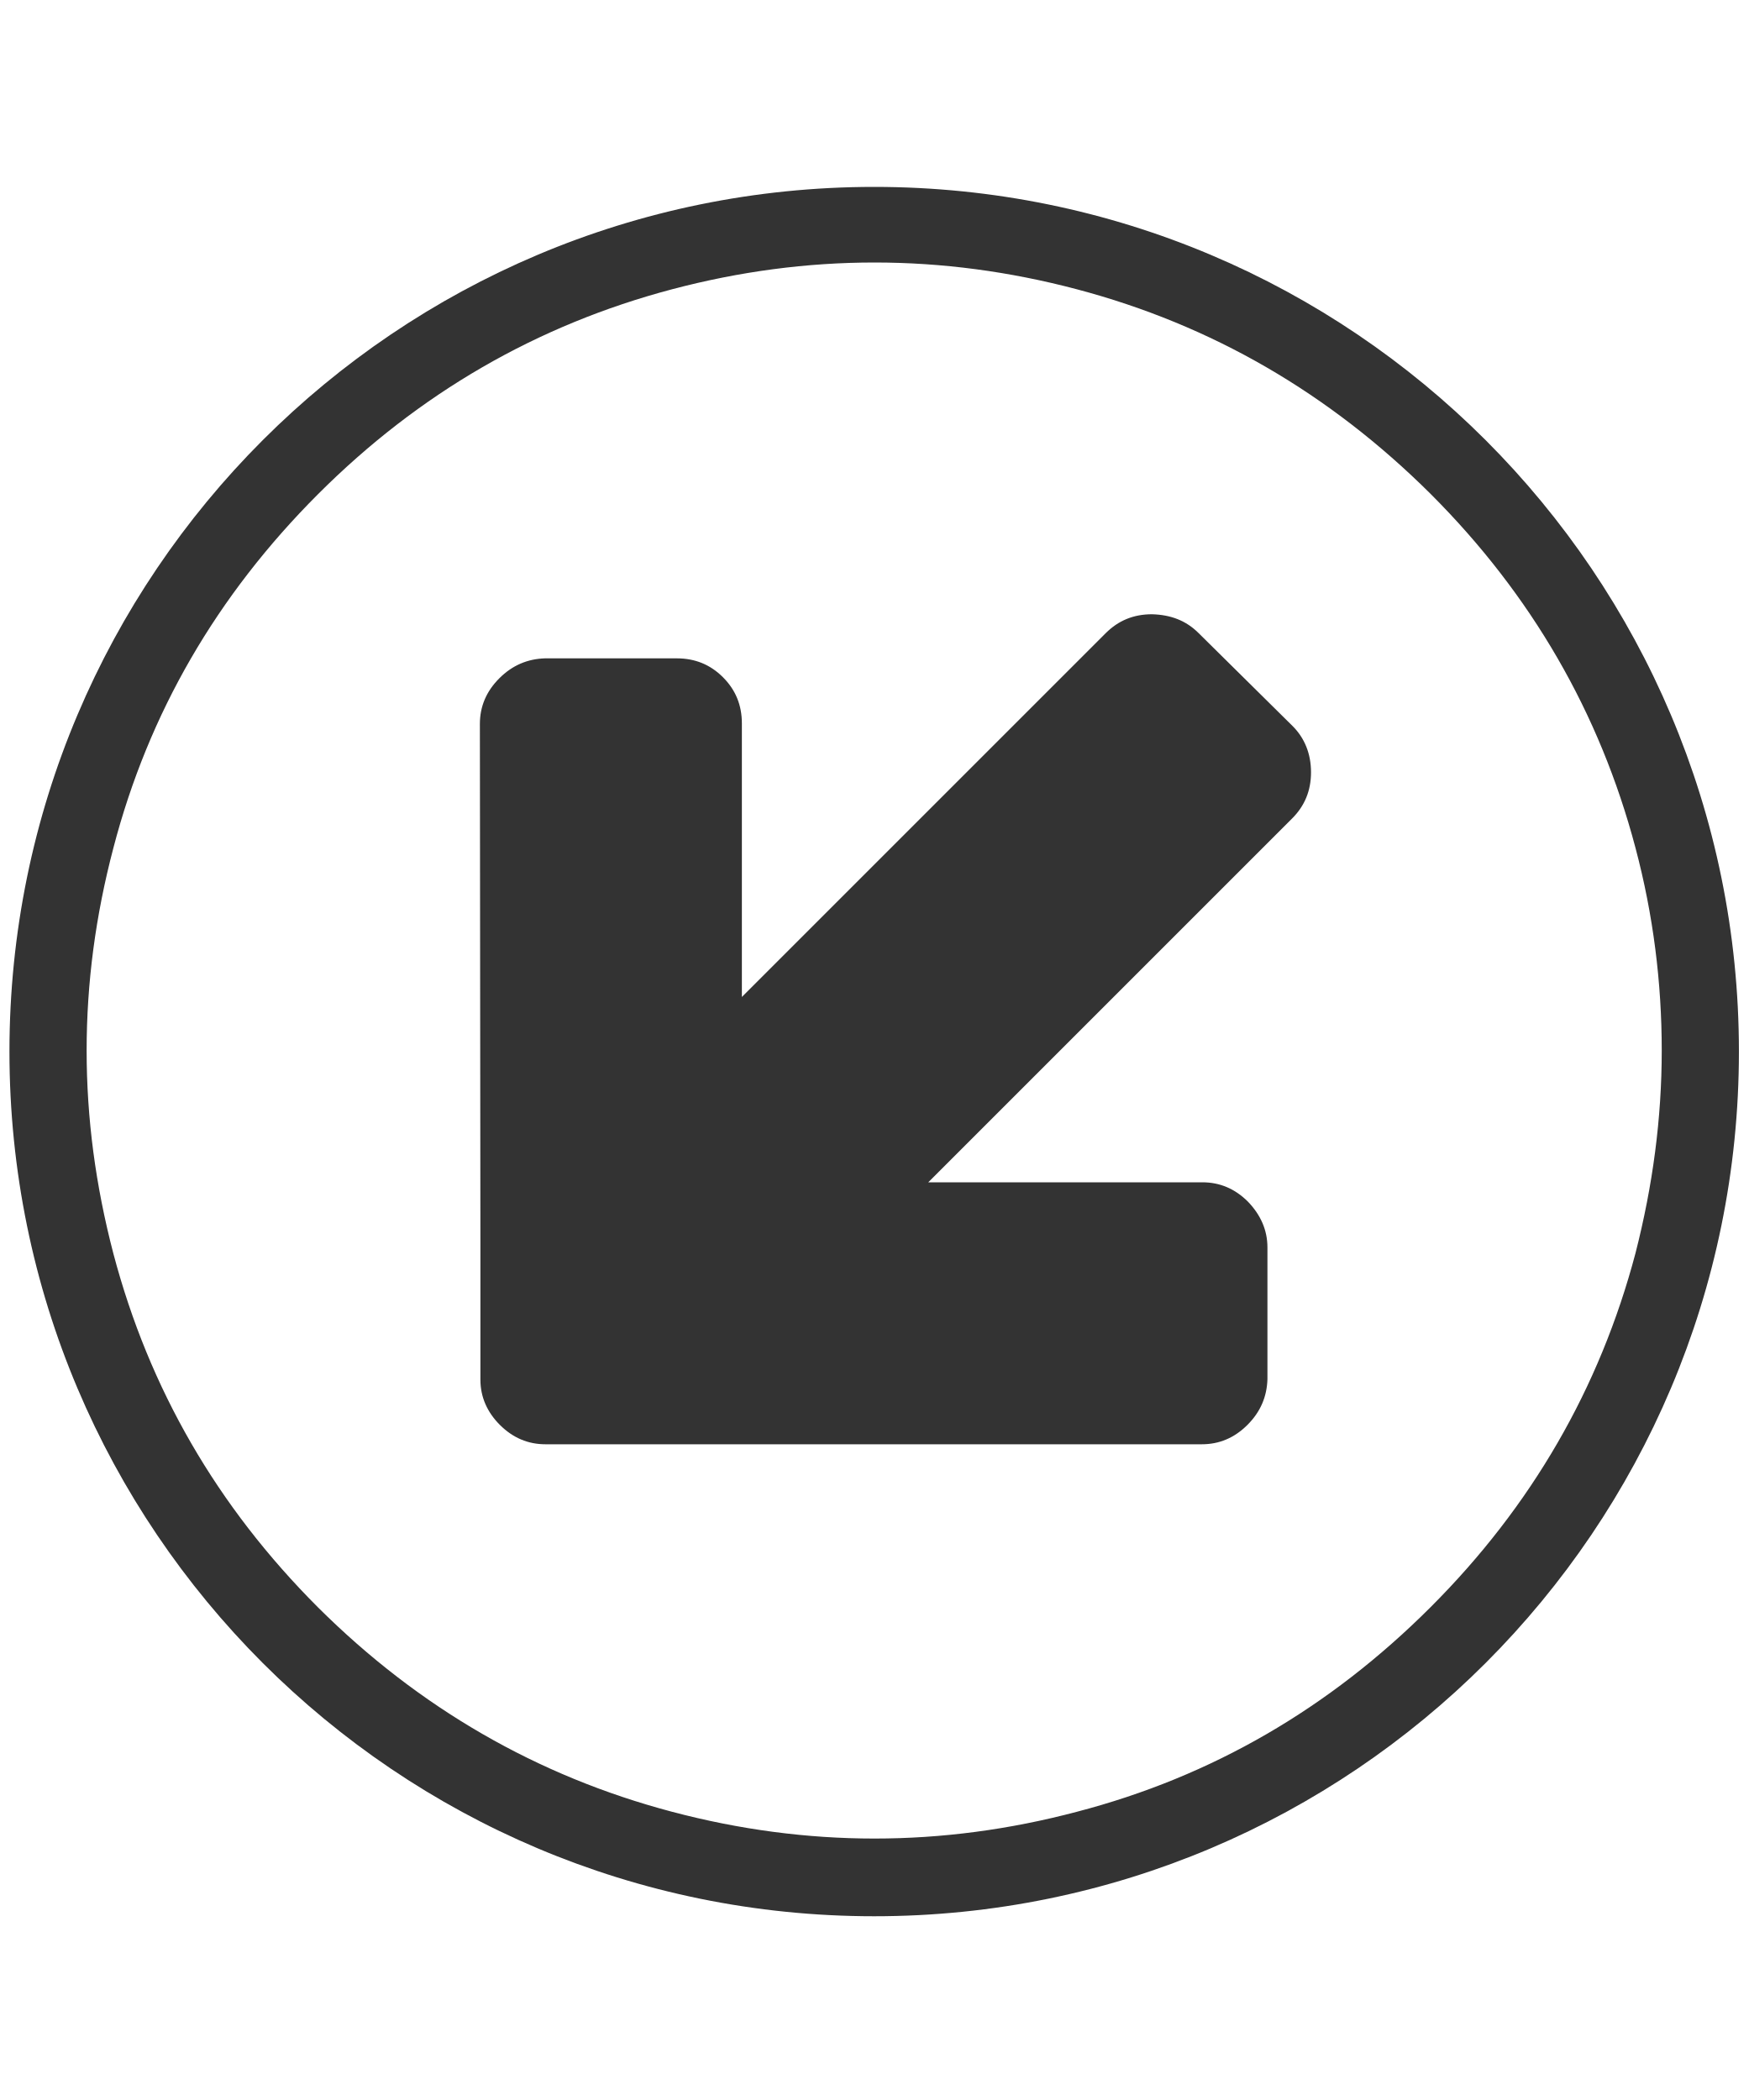
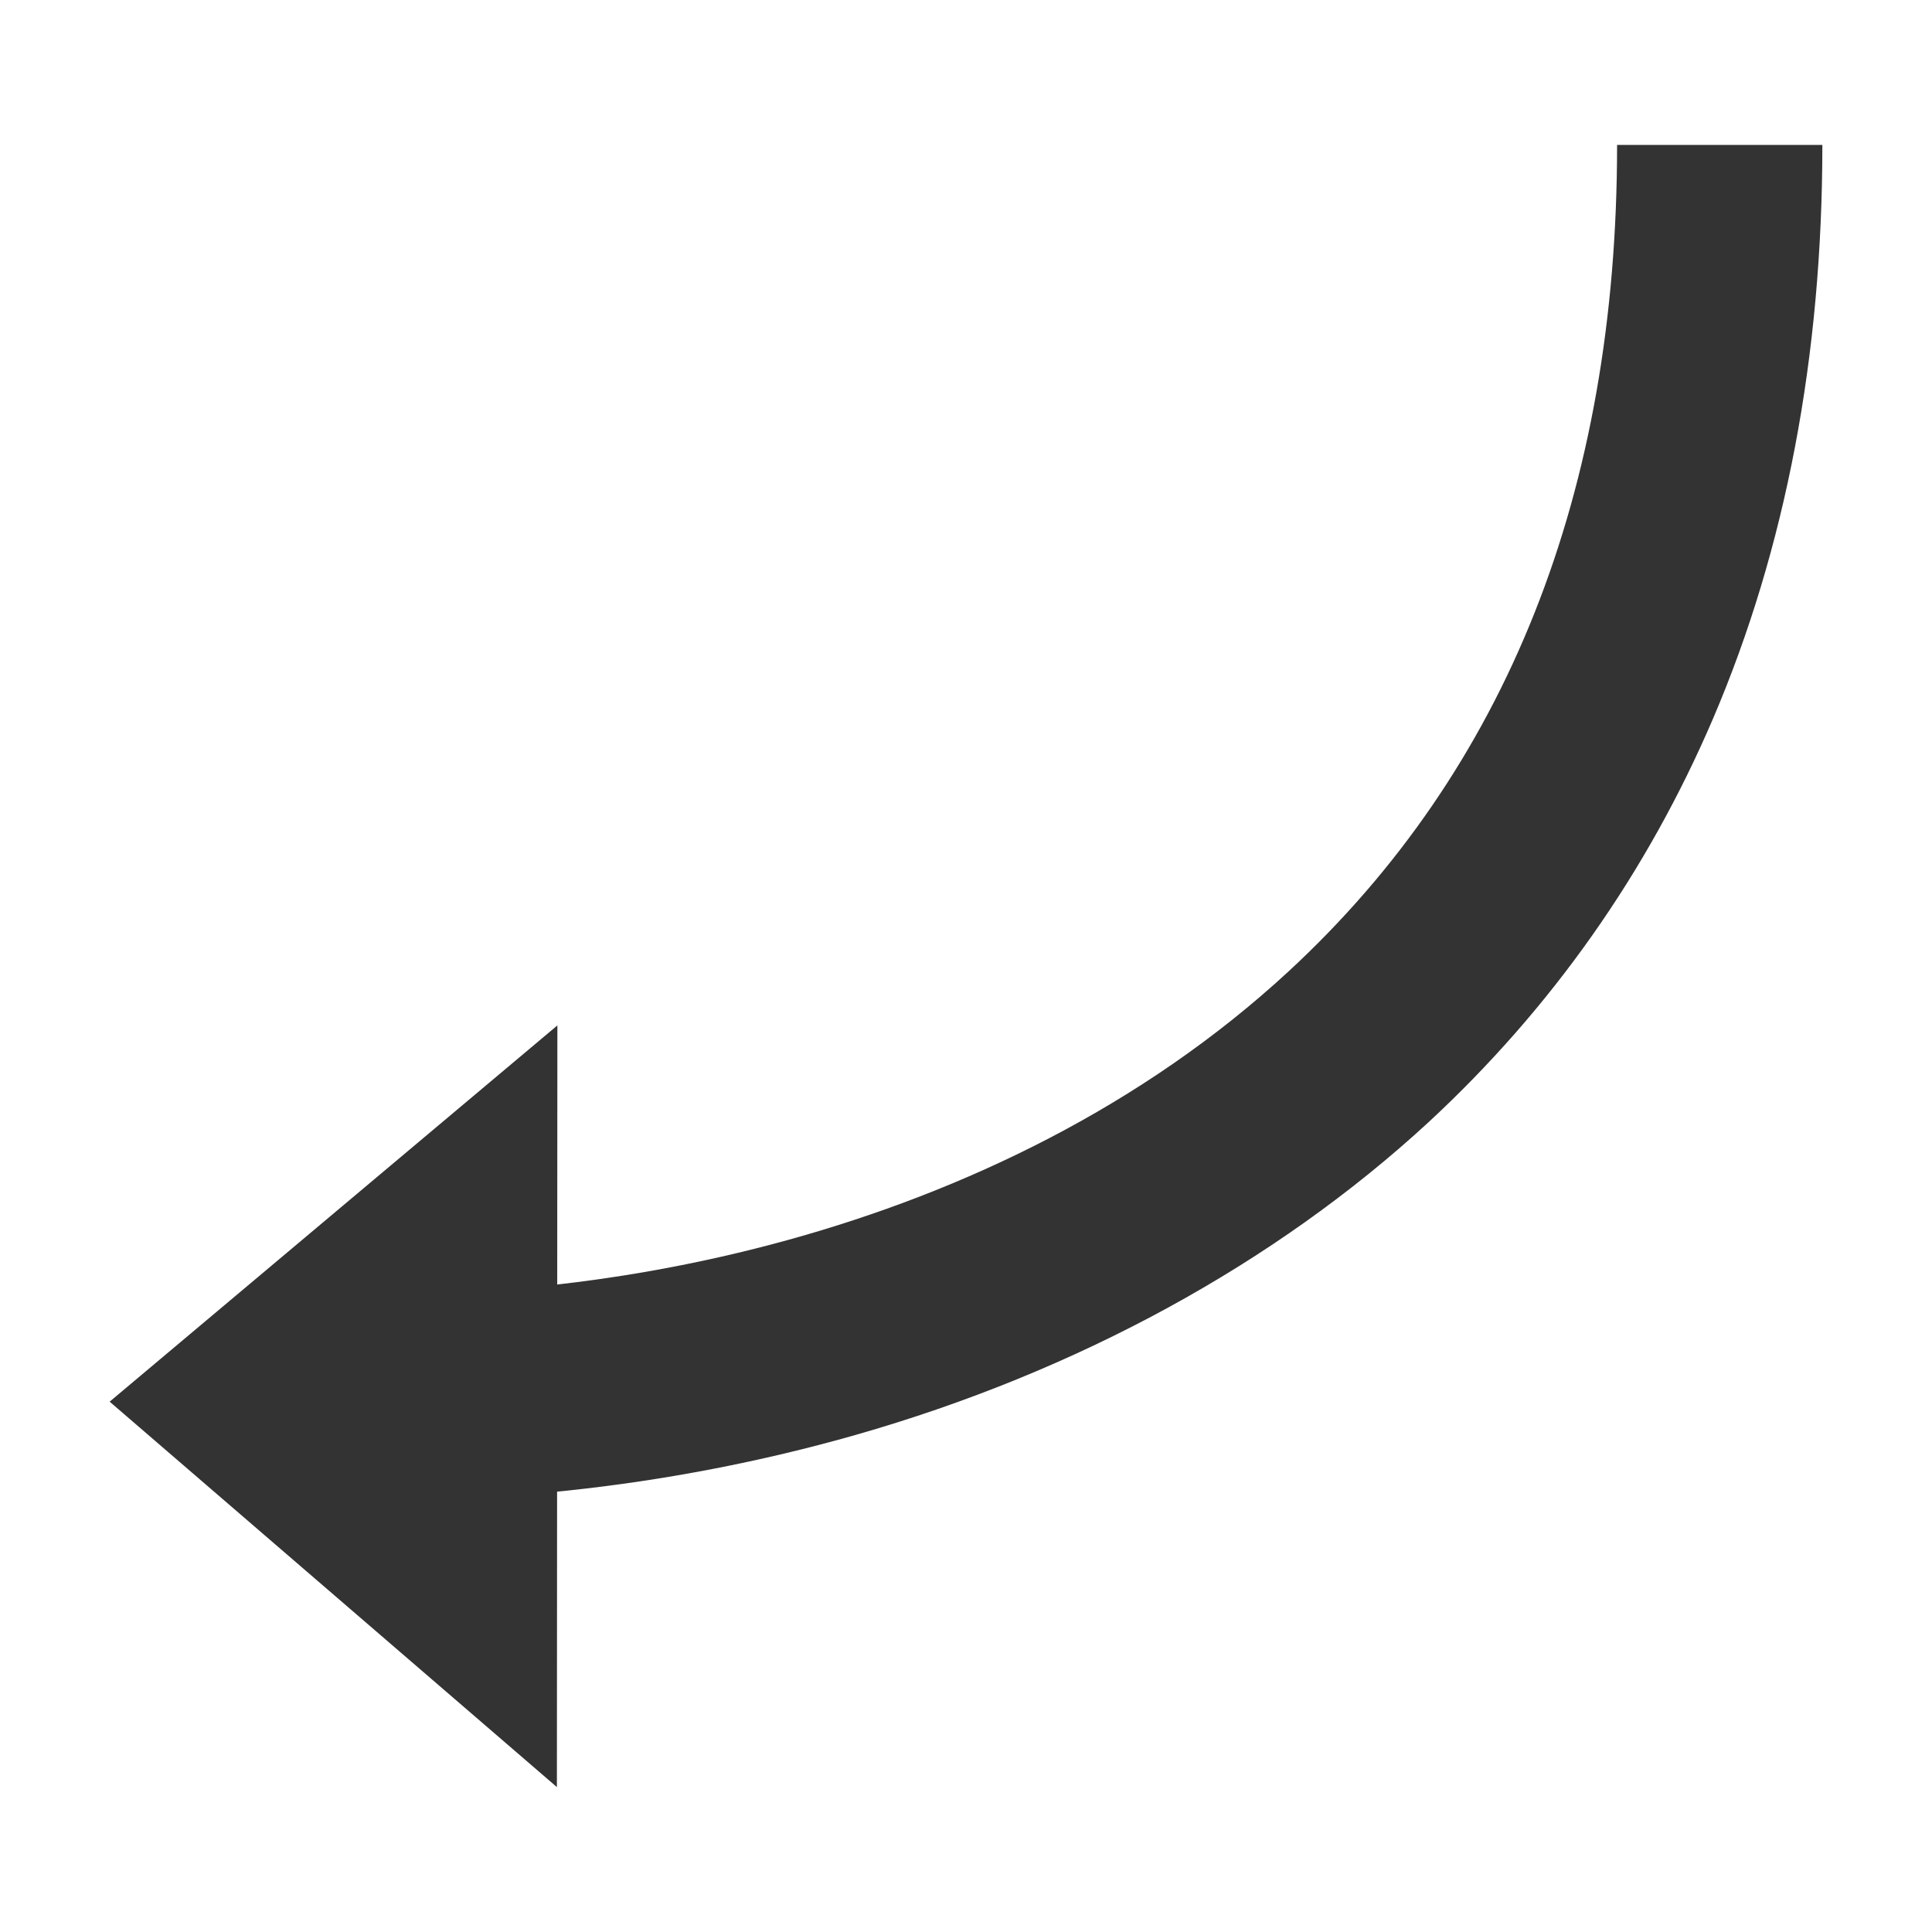
- <svg xmlns="http://www.w3.org/2000/svg" version="1.1" id="Layer_1" x="0px" y="0px" viewBox="-333 301 333 400" style="enable-background:new -333 301 333 400;" xml:space="preserve">
+ <svg xmlns="http://www.w3.org/2000/svg" version="1.1" id="Layer_1" x="0px" y="0px" viewBox="-244.5 566 400 400" style="enable-background:new -244.5 566 400 400;" xml:space="preserve">
  <style type="text/css">
- 	.st0{fill:none;stroke:#902C21;stroke-width:9;stroke-linejoin:bevel;}
- 	.st1{display:none;fill:none;stroke:#902C21;stroke-width:9;stroke-linejoin:bevel;}
- 	.st2{fill:#333333;}
- 	.st3{fill:none;stroke:#333333;stroke-width:10;stroke-miterlimit:10;}
+ 	.st0{fill:#333333;}
</style>
-   <path class="st0" d="M105.7,117.5" />
-   <path class="st1" d="M-156.5,494.5c117.1-100.2,208.4-229.6,262.6-377l48.4,116.8l-48.8-116.8l-116.8,48.4" />
-   <path class="st1" d="M154.5,117.5C37.4,217.7-53.9,347.1-108.1,494.5l-48.4-116.9l48.8,116.8L9.1,446" />
  <g>
-     <polygon class="st2" points="-169,532.1 -87,447.1 -114,421.6 -198,503.6 -198,432.6 -234.5,432.6 -234.5,570.6 -99.5,570.6    -98,532.6  " />
-     <g id="XMLID_1_">
-       <g>
-         <path class="st2" d="M-316.5,501.1c0-12.9,1.7-25.7,5.1-38.6c6.7-25.7,19.7-48.1,39-67.4c19.2-19.2,41.7-32.2,67.4-39     s51.4-6.8,77.1,0s48.1,19.8,67.4,39c19.2,19.2,32.2,41.7,39,67.4c3.4,12.8,5,25.7,5,38.6s-1.7,25.7-5,38.6     c-6.8,25.7-19.8,48.2-39,67.4c-19.3,19.3-41.7,32.3-67.4,39c-25.7,6.8-51.4,6.8-77.1,0c-25.7-6.8-48.2-19.8-67.4-38.9     c-19.3-19.3-32.2-41.7-39-67.4C-314.8,526.8-316.5,514-316.5,501.1 M-241.5,563.7v0.1c0,3.3,1.3,6.2,3.7,8.6     c2.5,2.5,5.4,3.7,8.7,3.7h25.1h99.9c3.3,0,6.2-1.2,8.7-3.7s3.7-5.4,3.8-8.7v-25.1c0-3.3-1.3-6.2-3.7-8.7     c-2.5-2.5-5.4-3.7-8.7-3.7h-52.2l69.3-69.3c2.4-2.4,3.6-5.3,3.6-8.8s-1.2-6.5-3.5-8.8l-17.9-17.7c-2.4-2.4-5.3-3.5-8.9-3.6     c-3.5,0-6.4,1.2-8.8,3.6l-69.3,69.3v-52.1c0-3.5-1.2-6.4-3.6-8.8c-2.4-2.4-5.3-3.6-8.8-3.6h-25.1c-3.3,0.1-6.2,1.3-8.7,3.8     s-3.7,5.4-3.7,8.7l0.1,99.7V563.7 M-326.5,501.1c0,13.7,1.8,27.5,5.4,41.1c7.2,27.3,21.1,51.5,41.5,71.9     c20.4,20.4,44.6,34.3,72,41.5c27.2,7.2,54.9,7.2,82.2,0c27.3-7.2,51.5-21.2,71.9-41.6c20.4-20.4,34.4-44.6,41.6-71.9     c3.6-13.6,5.4-27.5,5.4-41.1c0-13.7-1.8-27.5-5.4-41.1c-7.2-27.4-21.2-51.5-41.6-71.9s-44.6-34.4-71.9-41.6s-55-7.2-82.2,0     c-27.3,7.2-51.5,21.2-71.9,41.6s-34.4,44.7-41.6,71.9C-324.7,473.6-326.5,487.4-326.5,501.1L-326.5,501.1z M-231.5,563.7v-25.1     l0-99.8c0-0.5,0.1-0.9,0.8-1.6c0.7-0.7,1.1-0.8,1.8-0.8h25c0.8,0,1.2,0.2,1.7,0.7s0.7,0.9,0.7,1.7v52.1l0,24.2l17-17.1l69.3-69.3     c0.4-0.4,0.7-0.6,1.7-0.6c1.2,0,1.5,0.4,1.8,0.6l17.7,17.7c0.3,0.3,0.6,0.7,0.6,1.8c0,1-0.3,1.3-0.6,1.7l-69.4,69.2l-17,17.1     h24.1h52.2c0.3,0,0.8,0,1.6,0.8c0.7,0.7,0.8,1.2,0.8,1.7v25c0,0.5-0.1,0.9-0.8,1.7c-0.8,0.8-1.2,0.8-1.6,0.8H-204h-25.1h-0.1     h-0.1c-0.3,0-0.7,0-1.5-0.8s-0.8-1.2-0.8-1.5L-231.5,563.7L-231.5,563.7L-231.5,563.7z" />
-       </g>
+     <g>
+       <path class="st0" d="M132.8,596c0,43.7-7.6,83.6-22.6,118.7c-13.7,32-33.5,60.1-59,83.7C19.5,827.6-21.5,850-67.4,863.1    c-38.6,11-80.6,15.5-118.3,12.5l3.4-42.5c56.6,4.5,144.1-10.1,204.6-66c45.1-41.7,68-99.2,68-171.1H132.8z" />
    </g>
-     <circle class="st3" cx="-166.5" cy="501.3" r="159.7" />
+     <polygon class="st0" points="-129.1,778.3 -221.8,856.2 -129.2,936  " />
  </g>
</svg>
